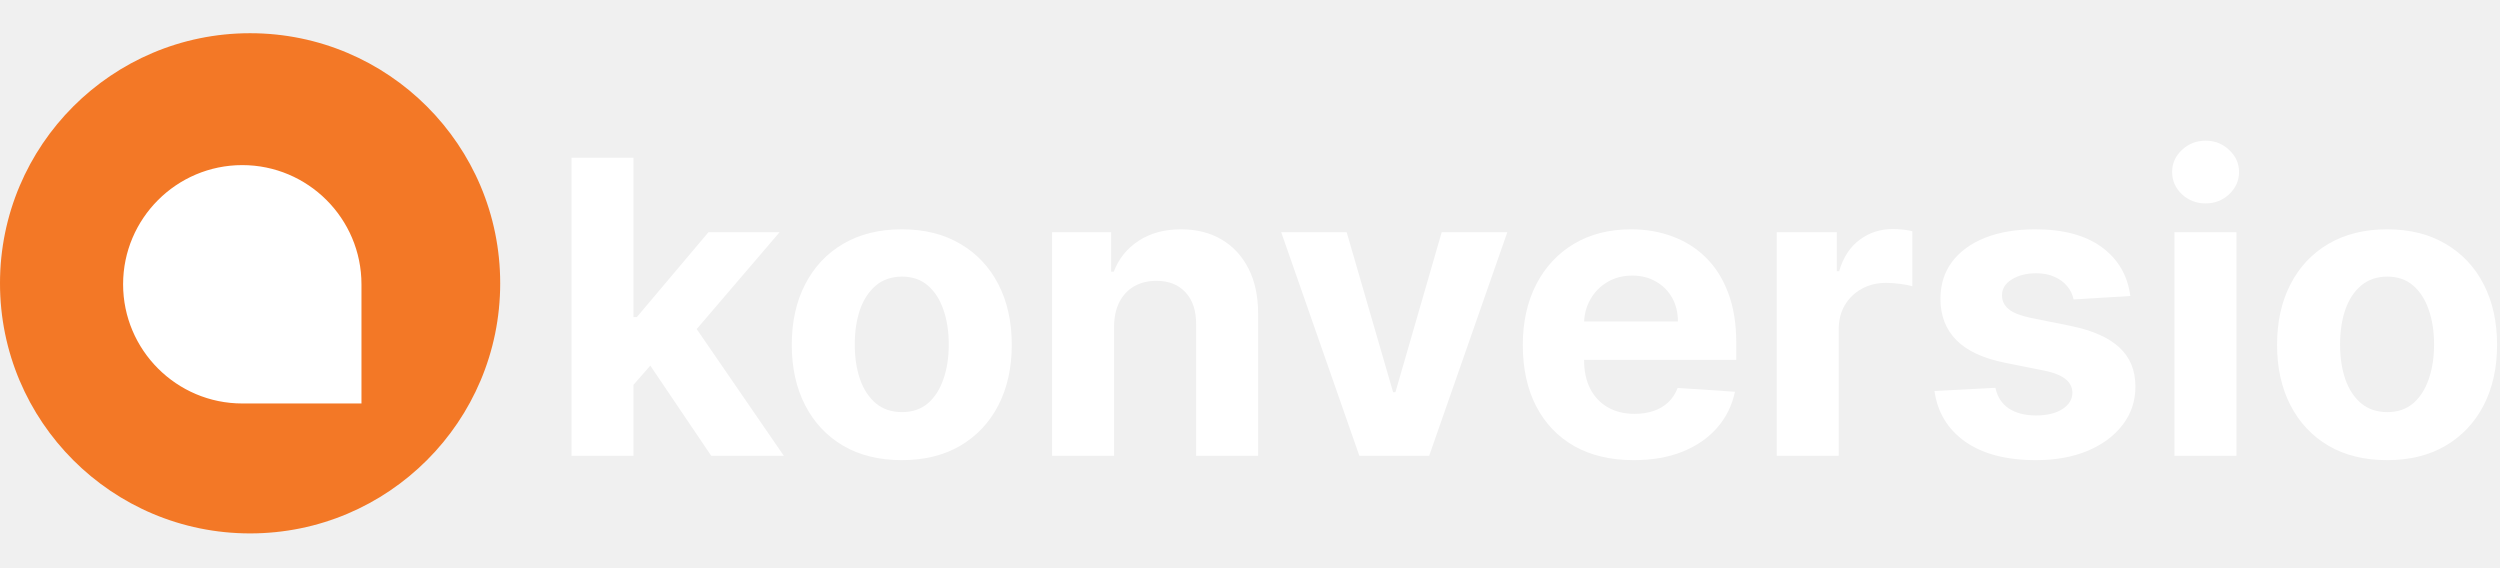
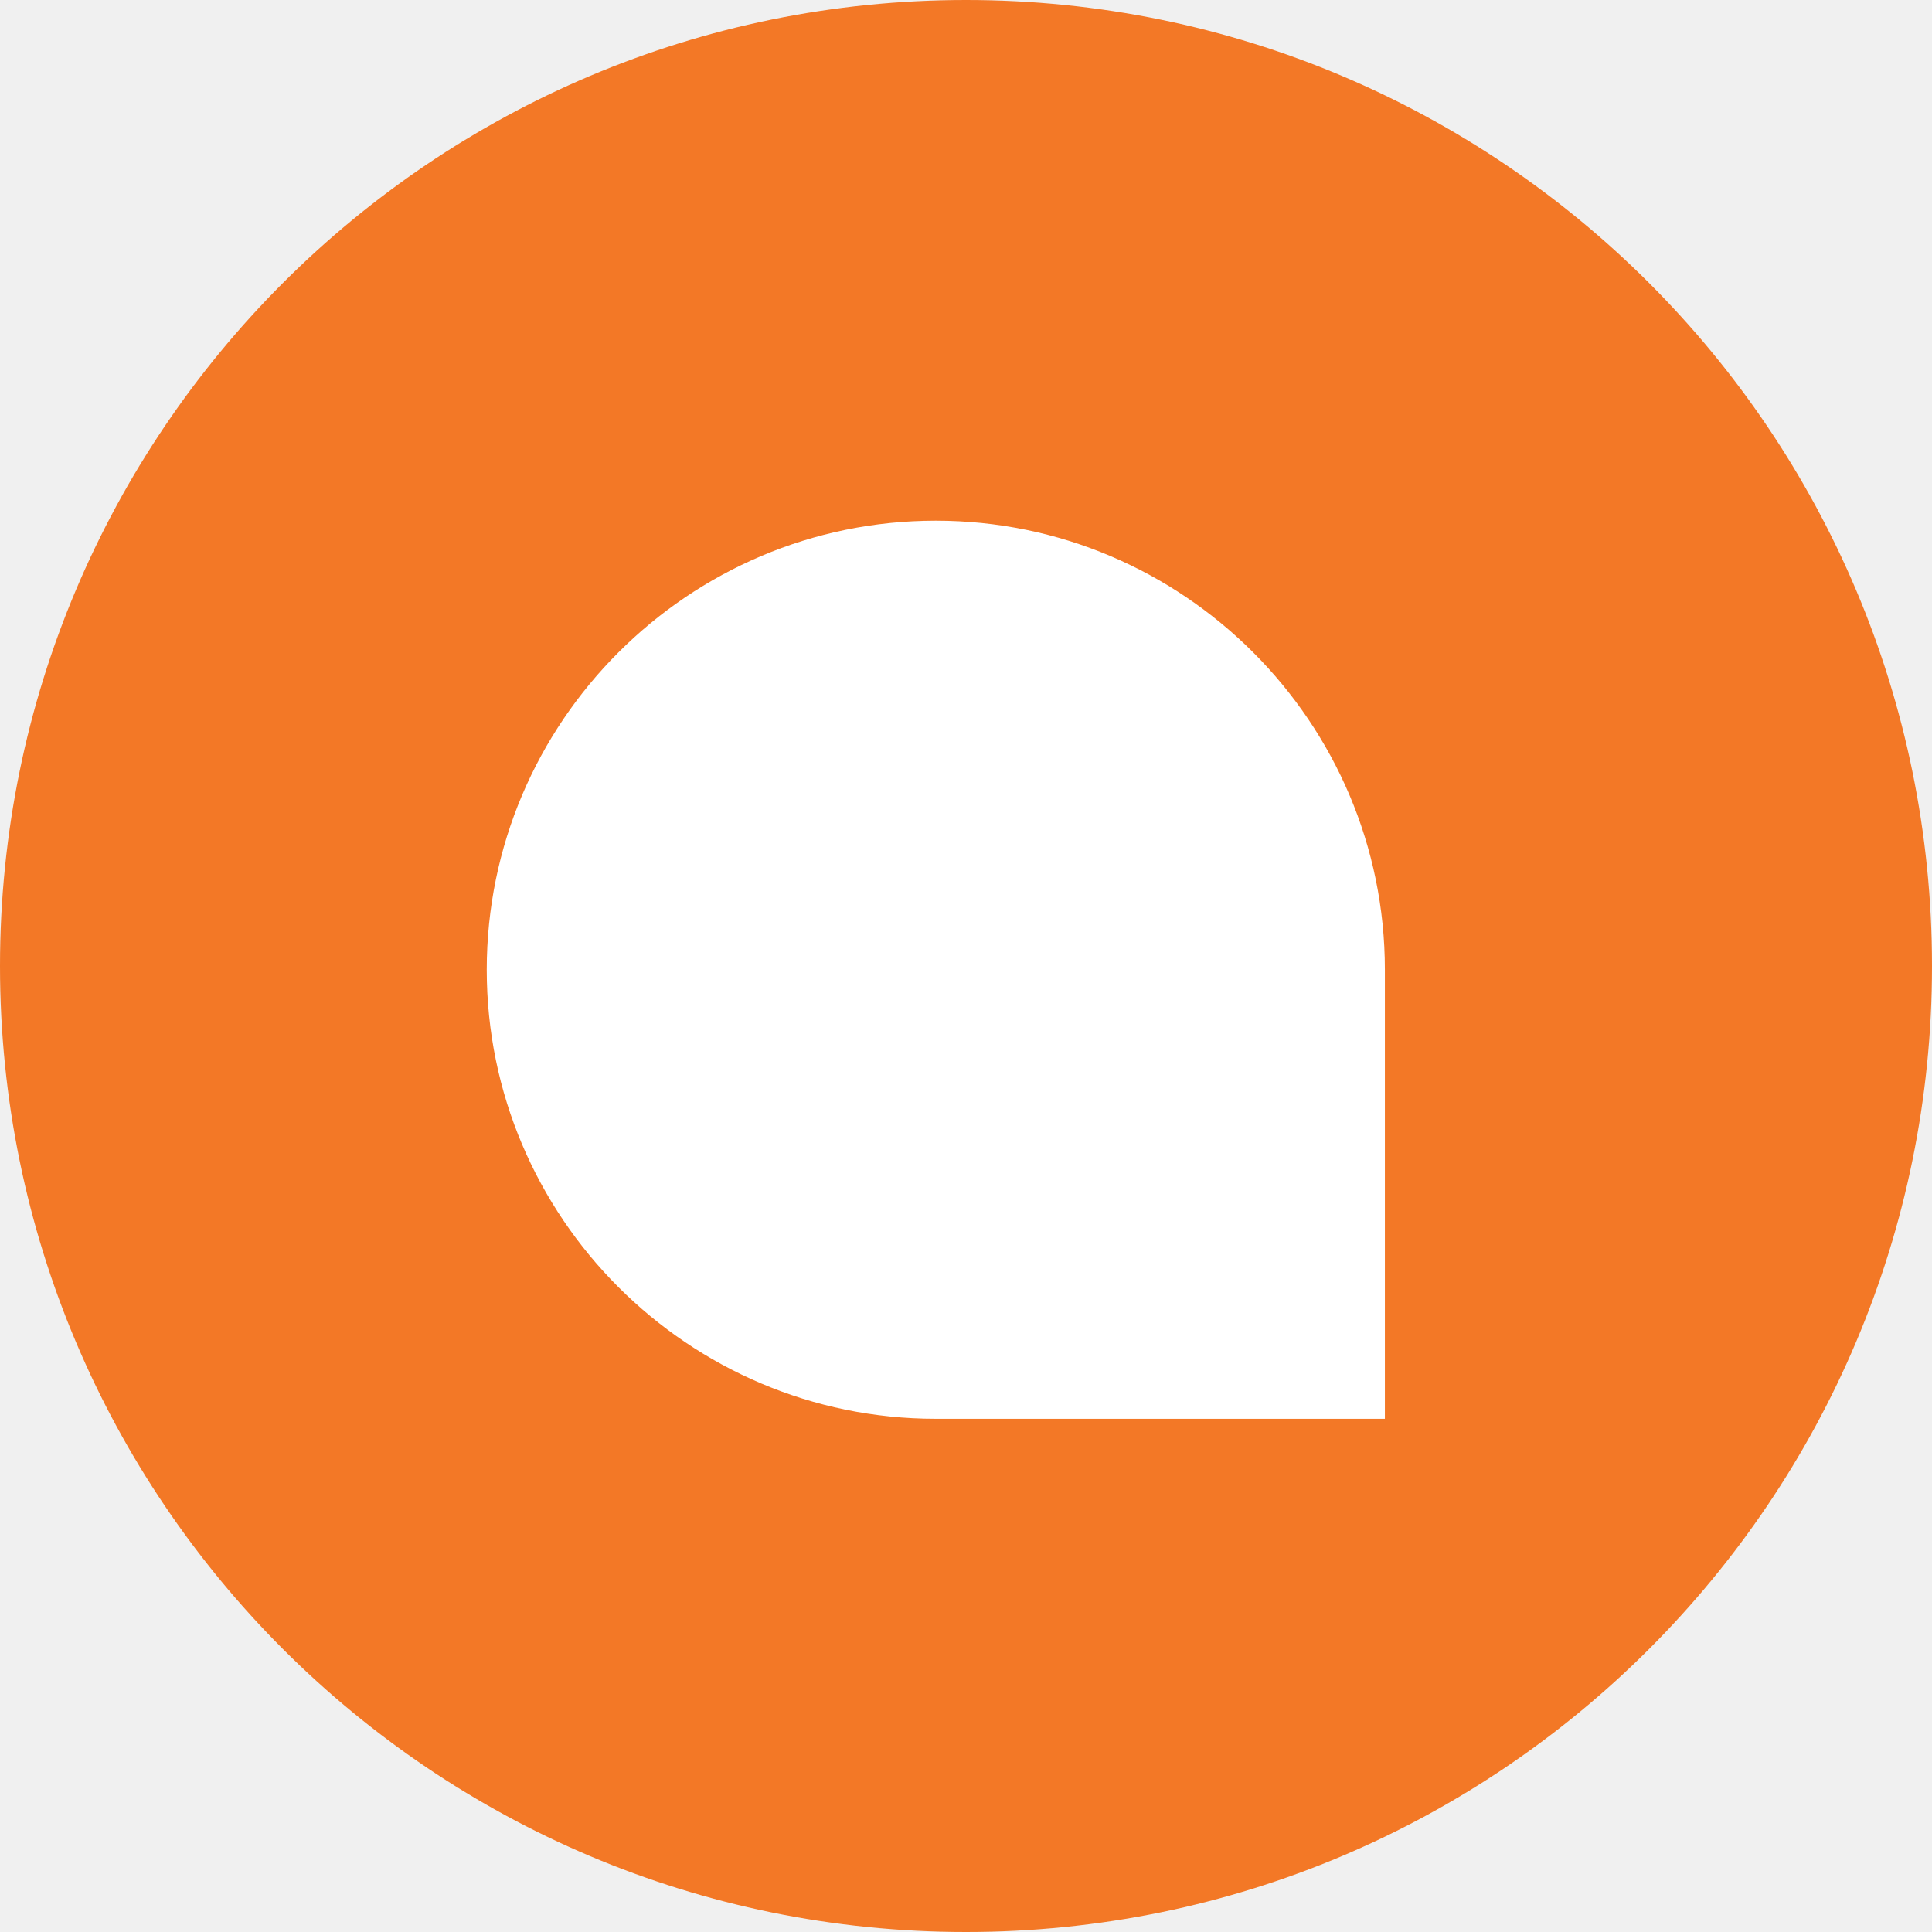
- <svg xmlns="http://www.w3.org/2000/svg" width="2559" height="581" viewBox="0 0 2559 581" fill="none">
-   <path d="M256 546C397.385 546 512 431.385 512 290C512 148.615 397.385 34 256 34C114.615 34 0 148.615 0 290C0 431.385 114.615 546 256 546Z" fill="#F37826" />
-   <path d="M367 410H247.99C182.388 410 129 356.608 129 290.989C129 225.392 182.388 172 247.992 172C313.612 172 367 225.392 367 290.989V410Z" fill="white" stroke="white" stroke-width="6" />
-   <path d="M642.49 400.684L642.639 324.558H651.873L725.15 237.705H797.98L699.533 352.714H684.49L642.49 400.684ZM585 466.531V161.43H648.447V466.531H585ZM727.98 466.531L660.66 366.867L702.958 322.025L802.3 466.531H727.98Z" fill="white" />
-   <path d="M923.051 471C899.916 471 879.908 466.084 863.029 456.251C846.249 446.32 833.291 432.515 824.156 414.836C815.021 397.059 810.454 376.451 810.454 353.012C810.454 329.374 815.021 308.717 824.156 291.038C833.291 273.261 846.249 259.456 863.029 249.623C879.908 239.692 899.916 234.726 923.051 234.726C946.186 234.726 966.143 239.692 982.923 249.623C999.803 259.456 1012.81 273.261 1021.95 291.038C1031.08 308.717 1035.65 329.374 1035.65 353.012C1035.65 376.451 1031.08 397.059 1021.95 414.836C1012.81 432.515 999.803 446.32 982.923 456.251C966.143 466.084 946.186 471 923.051 471ZM923.348 421.838C933.873 421.838 942.661 418.859 949.71 412.9C956.76 406.841 962.072 398.598 965.647 388.17C969.321 377.742 971.157 365.873 971.157 352.565C971.157 339.256 969.321 327.388 965.647 316.96C962.072 306.532 956.76 298.288 949.71 292.23C942.661 286.172 933.873 283.143 923.348 283.143C912.724 283.143 903.788 286.172 896.54 292.23C889.391 298.288 883.979 306.532 880.306 316.96C876.731 327.388 874.944 339.256 874.944 352.565C874.944 365.873 876.731 377.742 880.306 388.17C883.979 398.598 889.391 406.841 896.54 412.9C903.788 418.859 912.724 421.838 923.348 421.838Z" fill="white" />
-   <path d="M1140.35 334.241V466.531H1076.9V237.705H1137.37V278.077H1140.05C1145.12 264.769 1153.61 254.241 1165.52 246.495C1177.44 238.649 1191.88 234.726 1208.86 234.726C1224.75 234.726 1238.6 238.202 1250.41 245.154C1262.23 252.106 1271.42 262.038 1277.97 274.949C1284.52 287.761 1287.8 303.056 1287.8 320.833V466.531H1224.35V332.155C1224.45 318.152 1220.88 307.227 1213.63 299.381C1206.38 291.436 1196.4 287.463 1183.69 287.463C1175.15 287.463 1167.61 289.3 1161.05 292.975C1154.6 296.65 1149.53 302.013 1145.86 309.064C1142.29 316.016 1140.45 324.409 1140.35 334.241Z" fill="white" />
-   <path d="M1542.89 237.705L1462.91 466.531H1391.42L1311.44 237.705H1378.46L1425.97 401.429H1428.36L1475.72 237.705H1542.89Z" fill="white" />
-   <path d="M1672.24 471C1648.71 471 1628.46 466.233 1611.48 456.698C1594.6 447.065 1581.59 433.458 1572.45 415.879C1563.32 398.201 1558.75 377.295 1558.75 353.161C1558.75 329.623 1563.32 308.965 1572.45 291.187C1581.59 273.41 1594.45 259.555 1611.03 249.623C1627.71 239.692 1647.27 234.726 1669.71 234.726C1684.8 234.726 1698.85 237.159 1711.86 242.026C1724.97 246.793 1736.39 253.993 1746.12 263.627C1755.95 273.261 1763.59 285.377 1769.05 299.977C1774.51 314.477 1777.24 331.46 1777.24 350.926V368.356H1584.07V329.027H1717.52C1717.52 319.89 1715.53 311.795 1711.56 304.744C1707.59 297.692 1702.08 292.18 1695.03 288.208C1688.08 284.136 1679.99 282.1 1670.75 282.1C1661.12 282.1 1652.58 284.334 1645.14 288.804C1637.79 293.174 1632.03 299.083 1627.86 306.532C1623.69 313.881 1621.55 322.075 1621.46 331.113V368.505C1621.46 379.827 1623.54 389.61 1627.71 397.853C1631.98 406.097 1637.99 412.453 1645.73 416.922C1653.48 421.391 1662.66 423.626 1673.29 423.626C1680.34 423.626 1686.79 422.633 1692.65 420.646C1698.51 418.66 1703.52 415.681 1707.69 411.708C1711.86 407.735 1715.04 402.869 1717.22 397.108L1775.9 400.982C1772.92 415.085 1766.82 427.4 1757.58 437.928C1748.45 448.356 1736.63 456.5 1722.14 462.359C1707.74 468.12 1691.11 471 1672.24 471Z" fill="white" />
-   <path d="M1818.65 466.531V237.705H1880.16V277.631H1882.54C1886.71 263.428 1893.71 252.702 1903.54 245.452C1913.37 238.103 1924.69 234.428 1937.5 234.428C1940.68 234.428 1944.1 234.626 1947.78 235.024C1951.45 235.421 1954.68 235.967 1957.46 236.662V292.975C1954.48 292.081 1950.36 291.287 1945.1 290.591C1939.83 289.896 1935.02 289.549 1930.65 289.549C1921.32 289.549 1912.98 291.585 1905.63 295.656C1898.38 299.629 1892.62 305.191 1888.35 312.342C1884.18 319.492 1882.1 327.736 1882.1 337.072V466.531H1818.65Z" fill="white" />
-   <path d="M2180.6 302.956L2122.52 306.532C2121.52 301.566 2119.39 297.097 2116.11 293.124C2112.84 289.052 2108.52 285.824 2103.16 283.441C2097.89 280.958 2091.59 279.716 2084.24 279.716C2074.41 279.716 2066.12 281.802 2059.37 285.973C2052.62 290.045 2049.24 295.508 2049.24 302.36C2049.24 307.823 2051.43 312.441 2055.79 316.215C2060.16 319.989 2067.66 323.018 2078.28 325.303L2119.69 333.645C2141.93 338.214 2158.51 345.563 2169.43 355.693C2180.36 365.824 2185.82 379.132 2185.82 395.619C2185.82 410.615 2181.4 423.775 2172.56 435.097C2163.82 446.419 2151.81 455.258 2136.52 461.615C2121.33 467.872 2103.8 471 2083.94 471C2053.66 471 2029.53 464.693 2011.56 452.08C1993.69 439.368 1983.21 422.087 1980.13 400.237L2042.54 396.959C2044.42 406.196 2048.99 413.247 2056.24 418.114C2063.49 422.881 2072.77 425.265 2084.09 425.265C2095.21 425.265 2104.15 423.129 2110.9 418.859C2117.75 414.489 2121.23 408.877 2121.33 402.025C2121.23 396.264 2118.79 391.547 2114.03 387.872C2109.26 384.098 2101.91 381.218 2091.99 379.231L2052.37 371.336C2030.03 366.867 2013.4 359.12 2002.47 348.096C1991.65 337.072 1986.24 323.018 1986.24 305.936C1986.24 291.237 1990.21 278.574 1998.16 267.947C2006.2 257.32 2017.47 249.127 2031.96 243.366C2046.56 237.606 2063.64 234.726 2083.2 234.726C2112.09 234.726 2134.83 240.834 2151.41 253.05C2168.09 265.266 2177.82 281.901 2180.6 302.956Z" fill="white" />
-   <path d="M2225.77 466.531V237.705H2289.22V466.531H2225.77ZM2257.64 208.208C2248.21 208.208 2240.12 205.08 2233.36 198.823C2226.71 192.467 2223.39 184.869 2223.39 176.03C2223.39 167.29 2226.71 159.791 2233.36 153.534C2240.12 147.178 2248.21 144 2257.64 144C2267.07 144 2275.12 147.178 2281.77 153.534C2288.52 159.791 2291.9 167.29 2291.9 176.03C2291.9 184.869 2288.52 192.467 2281.77 198.823C2275.12 205.08 2267.07 208.208 2257.64 208.208Z" fill="white" />
-   <path d="M2443.4 471C2420.27 471 2400.26 466.084 2383.38 456.251C2366.6 446.32 2353.64 432.515 2344.51 414.836C2335.37 397.059 2330.81 376.451 2330.81 353.012C2330.81 329.374 2335.37 308.717 2344.51 291.038C2353.64 273.261 2366.6 259.456 2383.38 249.623C2400.26 239.692 2420.27 234.726 2443.4 234.726C2466.54 234.726 2486.5 239.692 2503.28 249.623C2520.16 259.456 2533.16 273.261 2542.3 291.038C2551.43 308.717 2556 329.374 2556 353.012C2556 376.451 2551.43 397.059 2542.3 414.836C2533.16 432.515 2520.16 446.32 2503.28 456.251C2486.5 466.084 2466.54 471 2443.4 471ZM2443.7 421.838C2454.23 421.838 2463.01 418.859 2470.06 412.9C2477.11 406.841 2482.42 398.598 2486 388.17C2489.67 377.742 2491.51 365.873 2491.51 352.565C2491.51 339.256 2489.67 327.388 2486 316.96C2482.42 306.532 2477.11 298.288 2470.06 292.23C2463.01 286.172 2454.23 283.143 2443.7 283.143C2433.08 283.143 2424.14 286.172 2416.89 292.23C2409.74 298.288 2404.33 306.532 2400.66 316.96C2397.08 327.388 2395.3 339.256 2395.3 352.565C2395.3 365.873 2397.08 377.742 2400.66 388.17C2404.33 398.598 2409.74 406.841 2416.89 412.9C2424.14 418.859 2433.08 421.838 2443.7 421.838Z" fill="white" />
+ <svg xmlns="http://www.w3.org/2000/svg" width="16" height="16" viewBox="0 0 16 16" fill="none">
+   <path d="M8 16C12.418 16 16 12.418 16 8C16 3.582 12.418 0 8 0C3.582 0 0 3.582 0 8C0 12.418 3.582 16 8 16Z" fill="#F37826" />
+   <path d="M11.469 11.75H7.75C5.7 11.75 4.031 10.082 4.031 8.031C4.031 5.981 5.7 4.312 7.75 4.312C9.8 4.312 11.469 5.981 11.469 8.031V11.75Z" fill="white" />
</svg>
